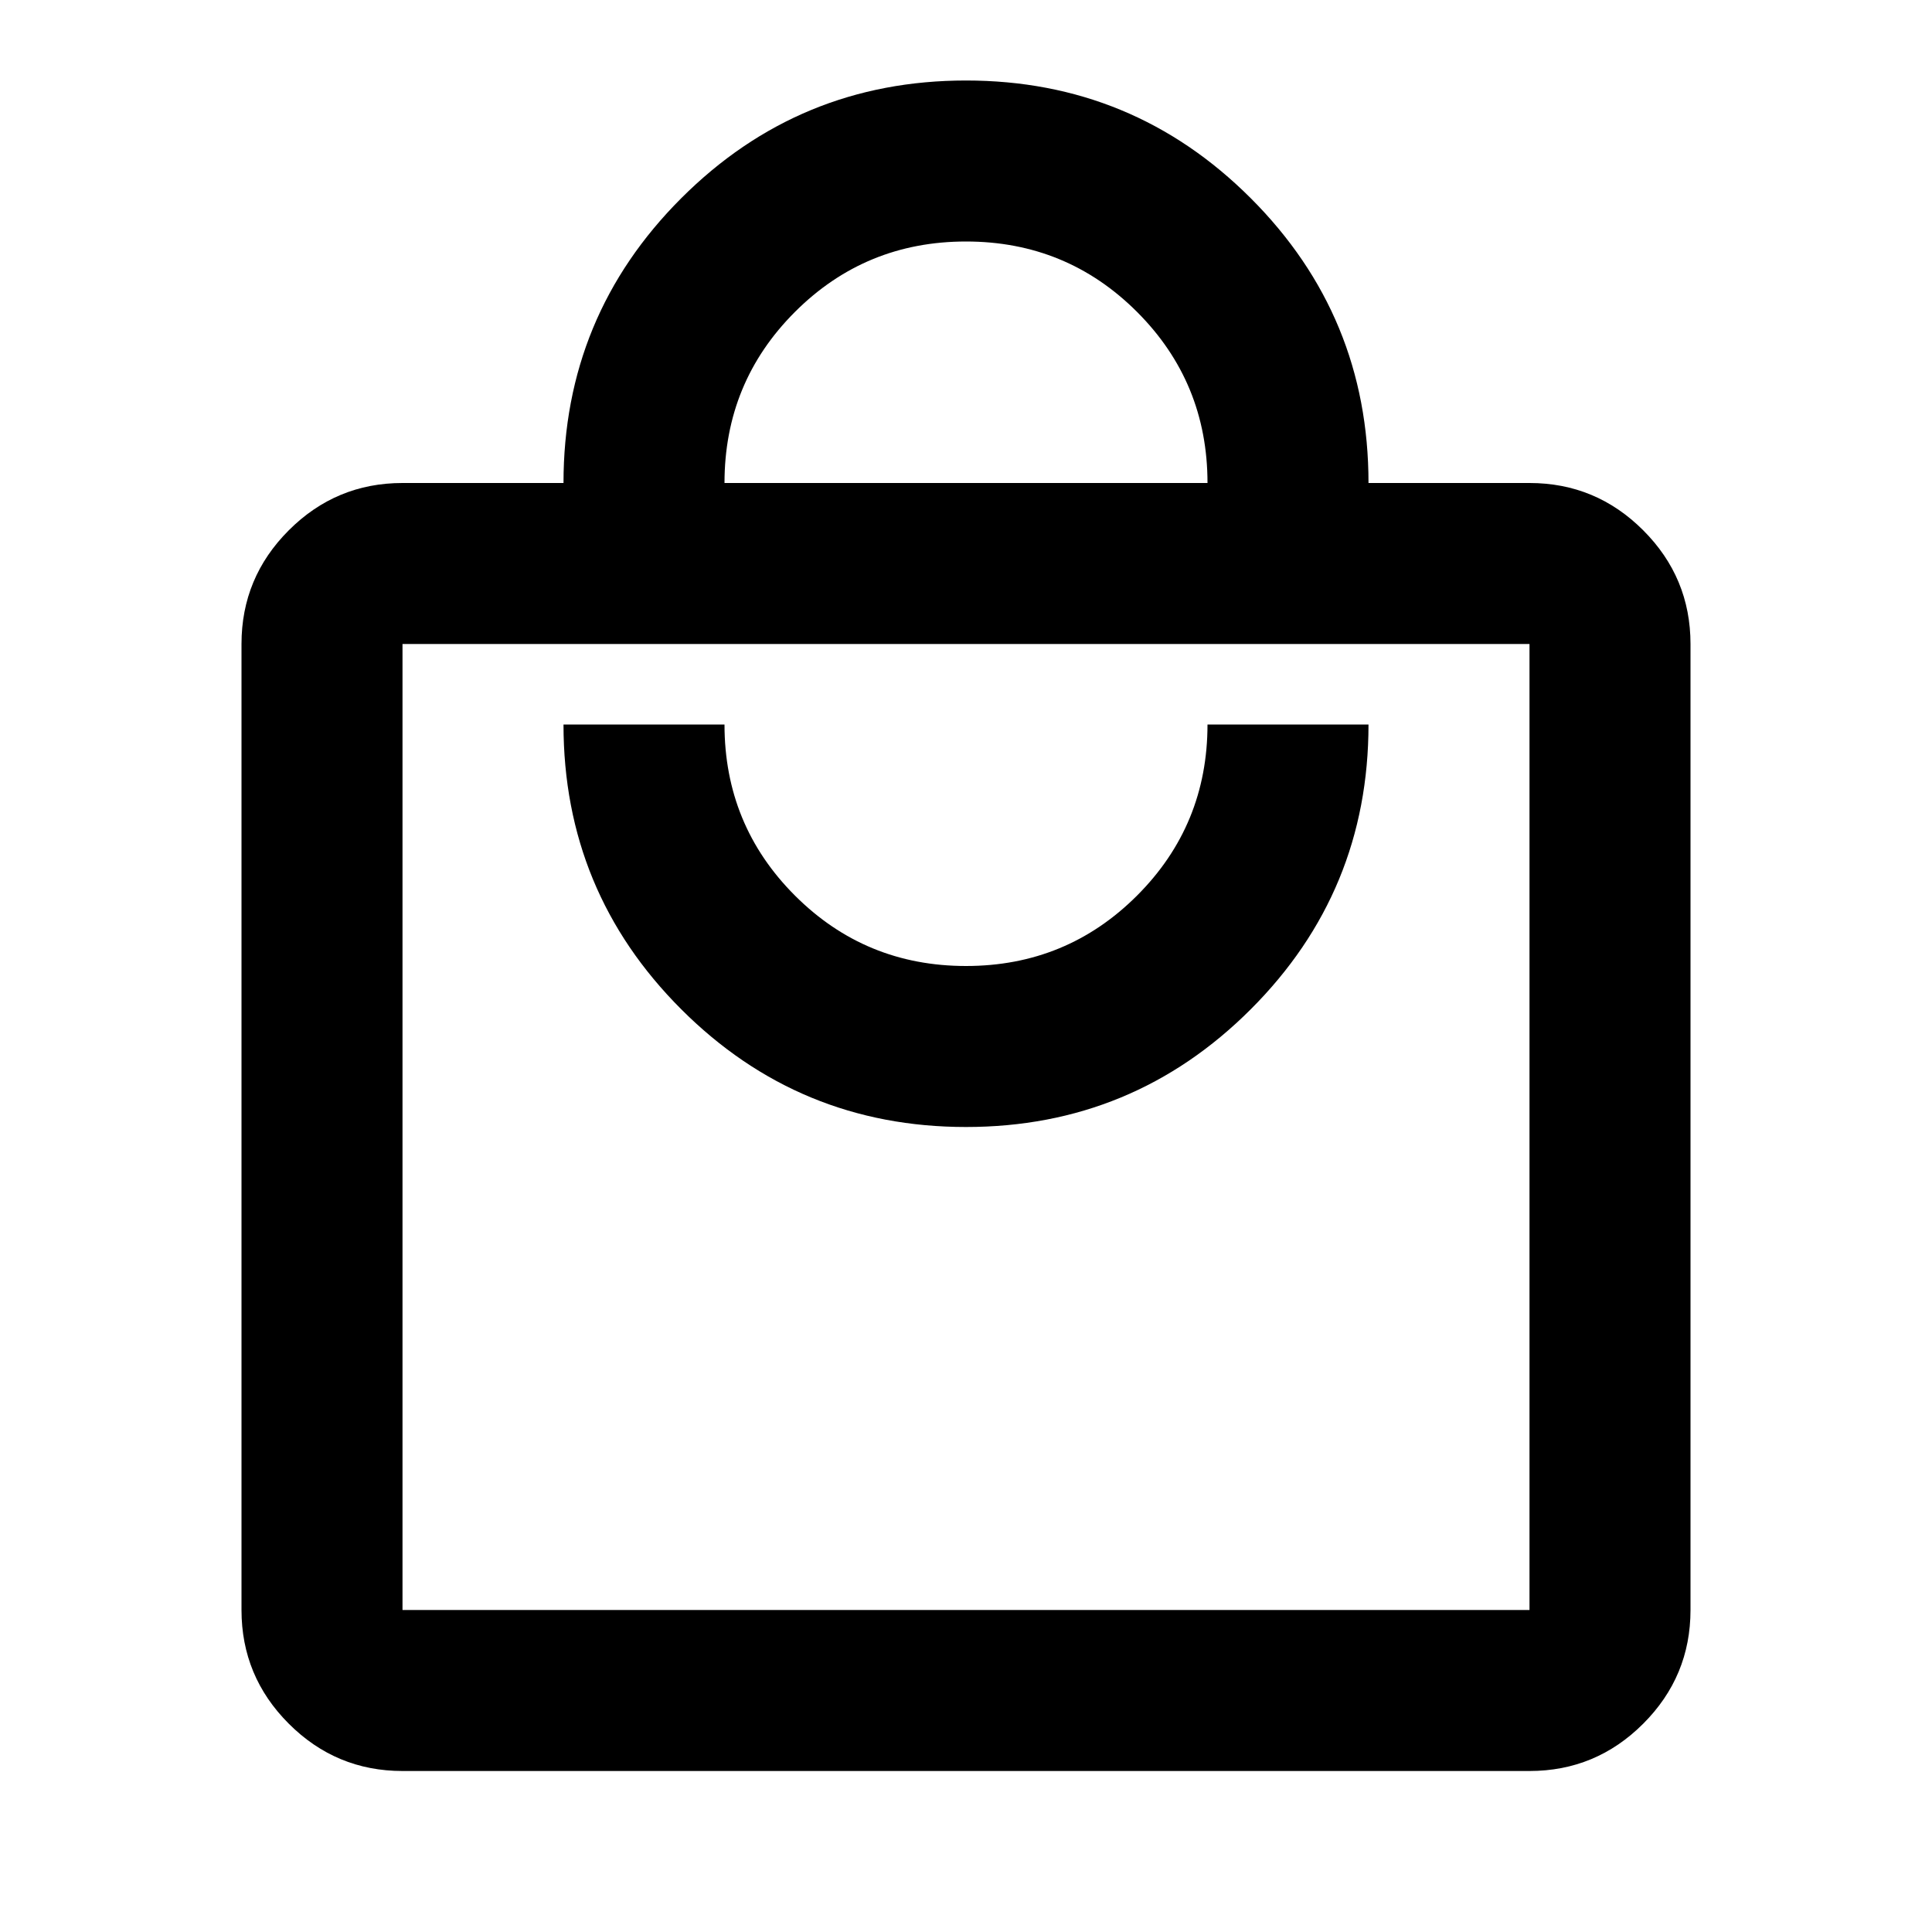
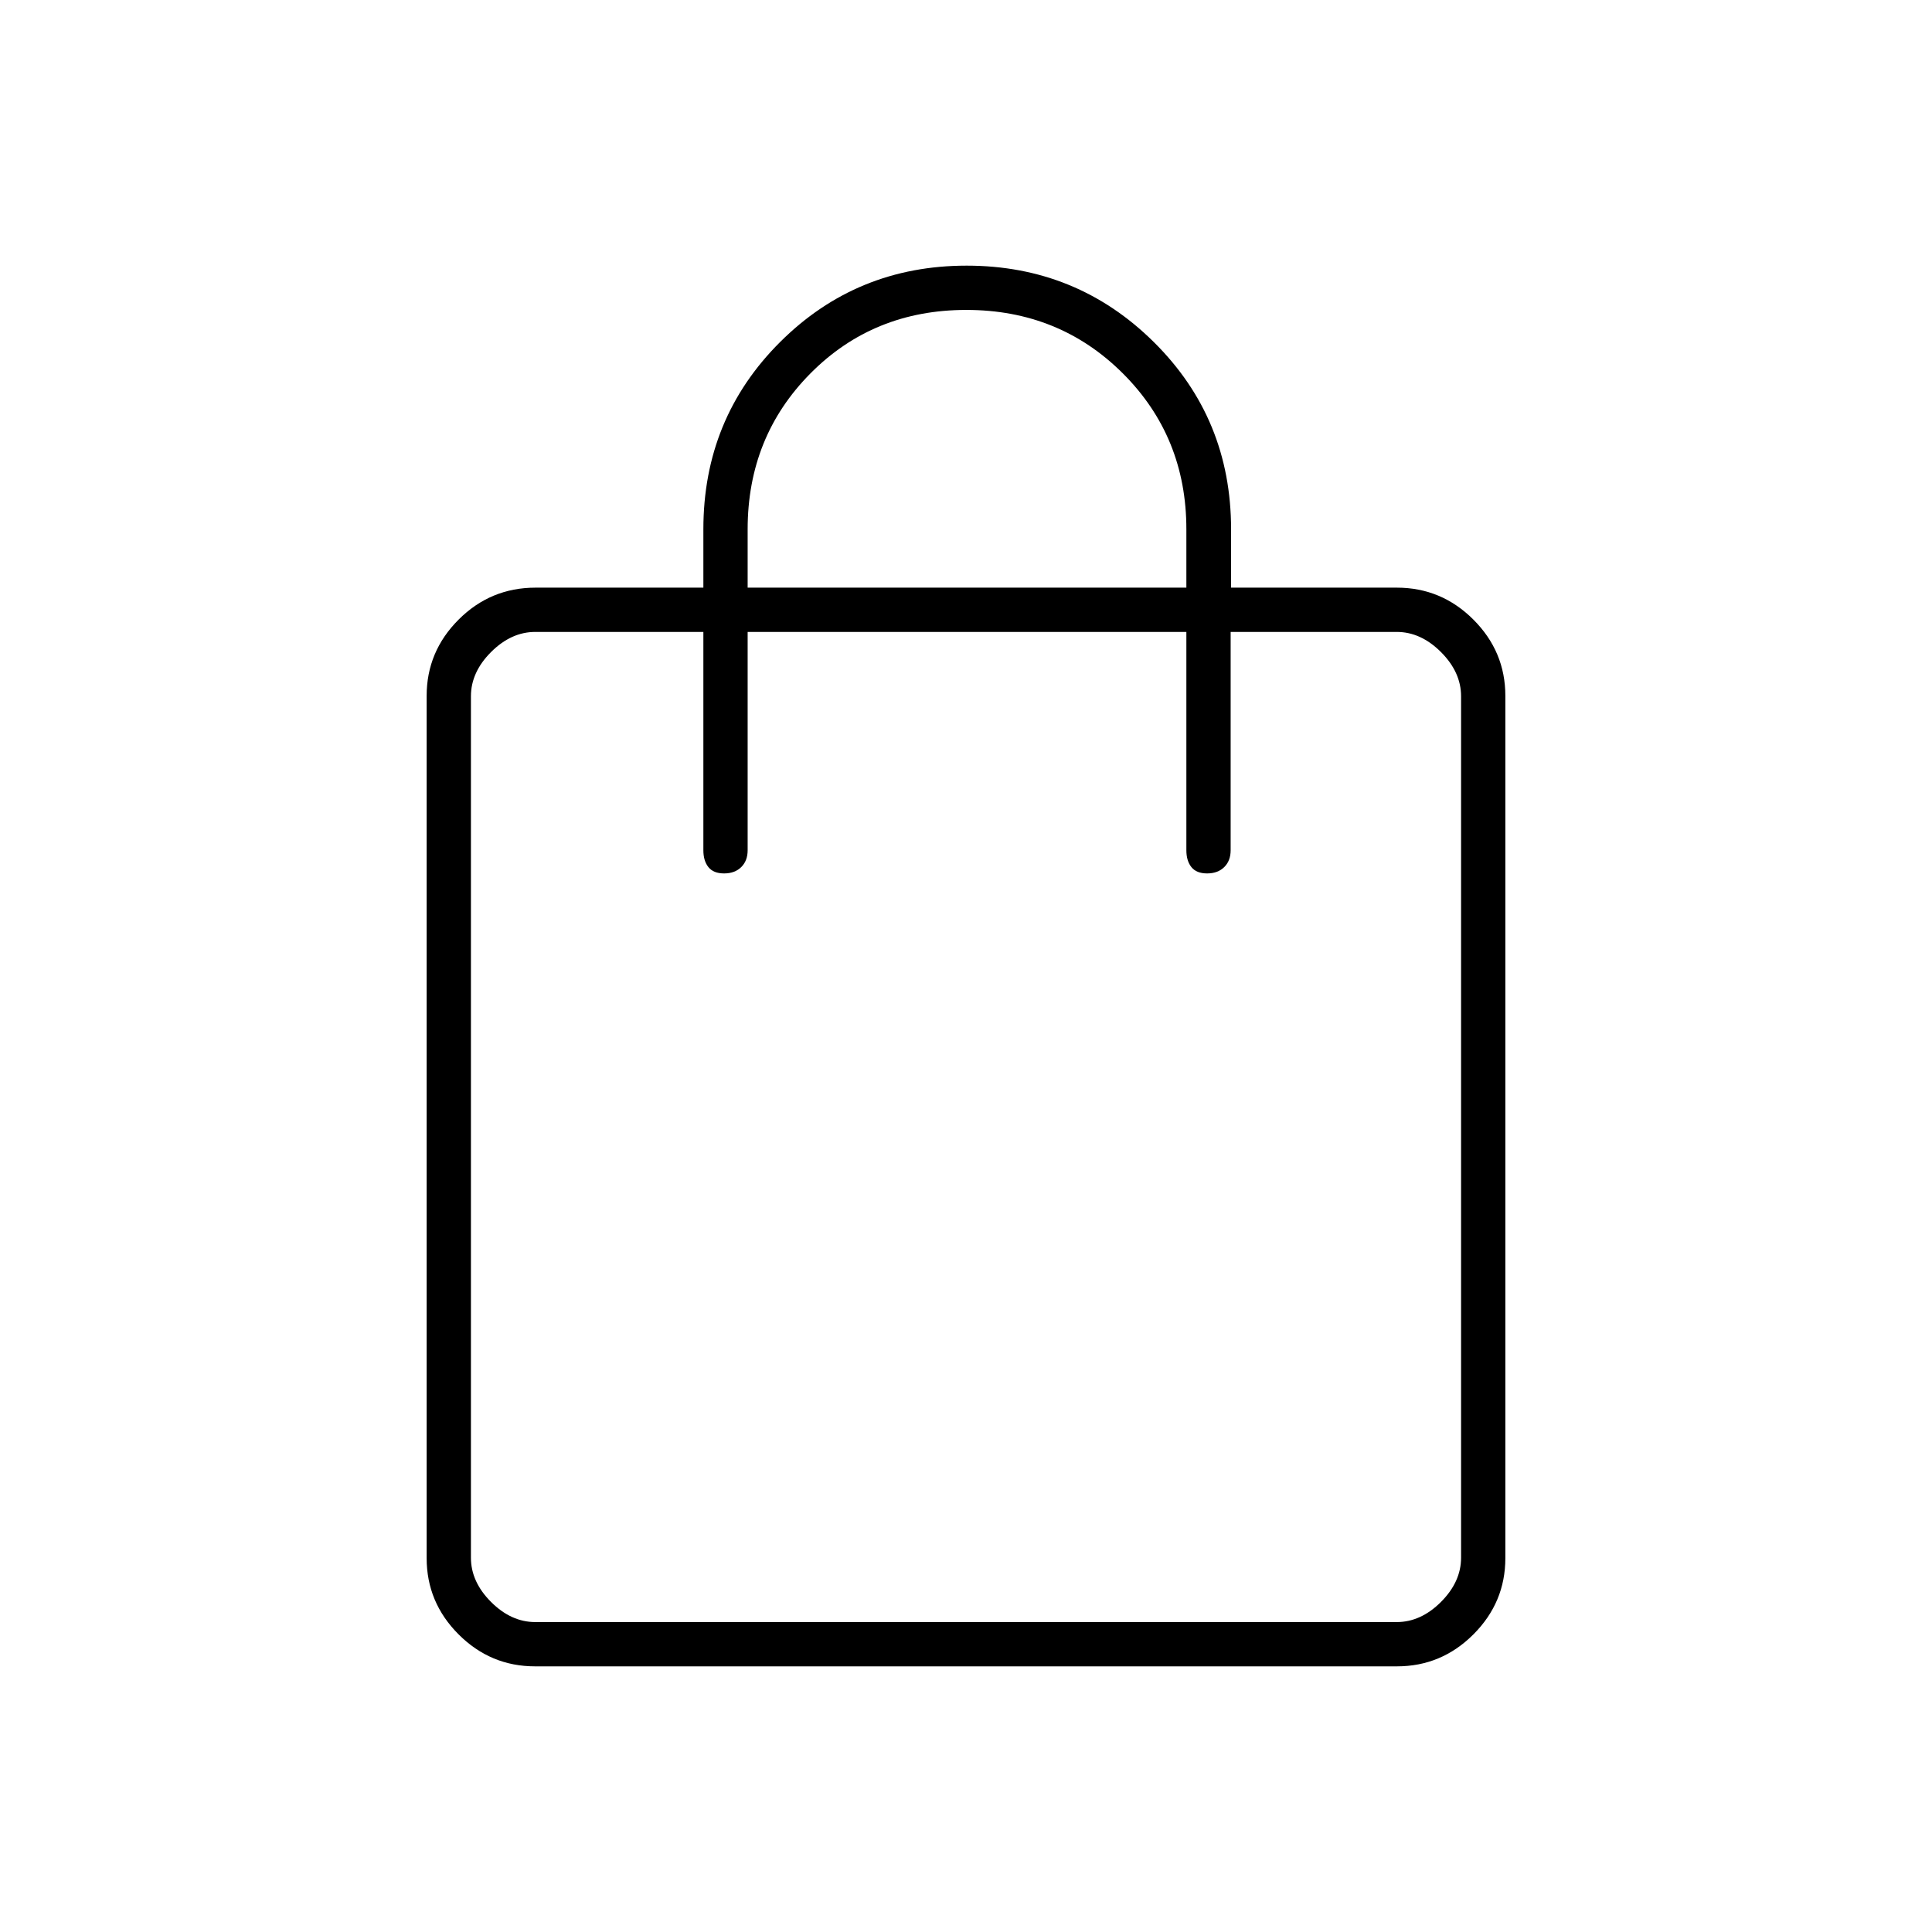
- <svg xmlns="http://www.w3.org/2000/svg" height="24" viewBox="0 -960 960 960" width="24">
-   <path d="M200-80q-33 0-56.5-23.5T120-160v-480q0-33 23.5-56.5T200-720h80q0-83 58.5-141.5T480-920q83 0 141.5 58.5T680-720h80q33 0 56.5 23.5T840-640v480q0 33-23.5 56.5T760-80H200Zm0-80h560v-480H200v480Zm280-240q83 0 141.5-58.5T680-600h-80q0 50-35 85t-85 35q-50 0-85-35t-35-85h-80q0 83 58.5 141.5T480-400ZM360-720h240q0-50-35-85t-85-35q-50 0-85 35t-35 85ZM200-160v-480 480Z" />
+ <svg xmlns="http://www.w3.org/2000/svg" height="48" viewBox="0 -960 960 960" width="48">
+   <path d="M265.863-132q-22.107 0-37.985-15.878T212-185.772v-428.456q0-22.016 15.878-37.894T266.084-668H349.5v-29q0-55 38.084-93t92.75-38q54.666 0 93.024 38 38.358 38 38.358 93v29h82.385q22.143 0 38.021 15.878T748-614.228v428.456q0 22.016-15.878 37.894T694.137-132H265.863Zm.137-22h428q12 0 22-10t10-22v-428q0-12-10-22t-22-10h-82.5v108.5q0 5.225-3.193 8.362-3.193 3.138-8.5 3.138T592-529.138q-2.5-3.137-2.5-8.362V-646h-218v108.5q0 5.225-3.193 8.362-3.193 3.138-8.5 3.138T352-529.138q-2.5-3.137-2.5-8.362V-646H266q-12 0-22 10t-10 22v428q0 12 10 22t22 10Zm105.5-514h218v-29q0-46-31.604-77.5t-77.75-31.5Q434-806 402.75-774.5T371.5-697v29ZM234-154v-492 492Z" />
</svg>
